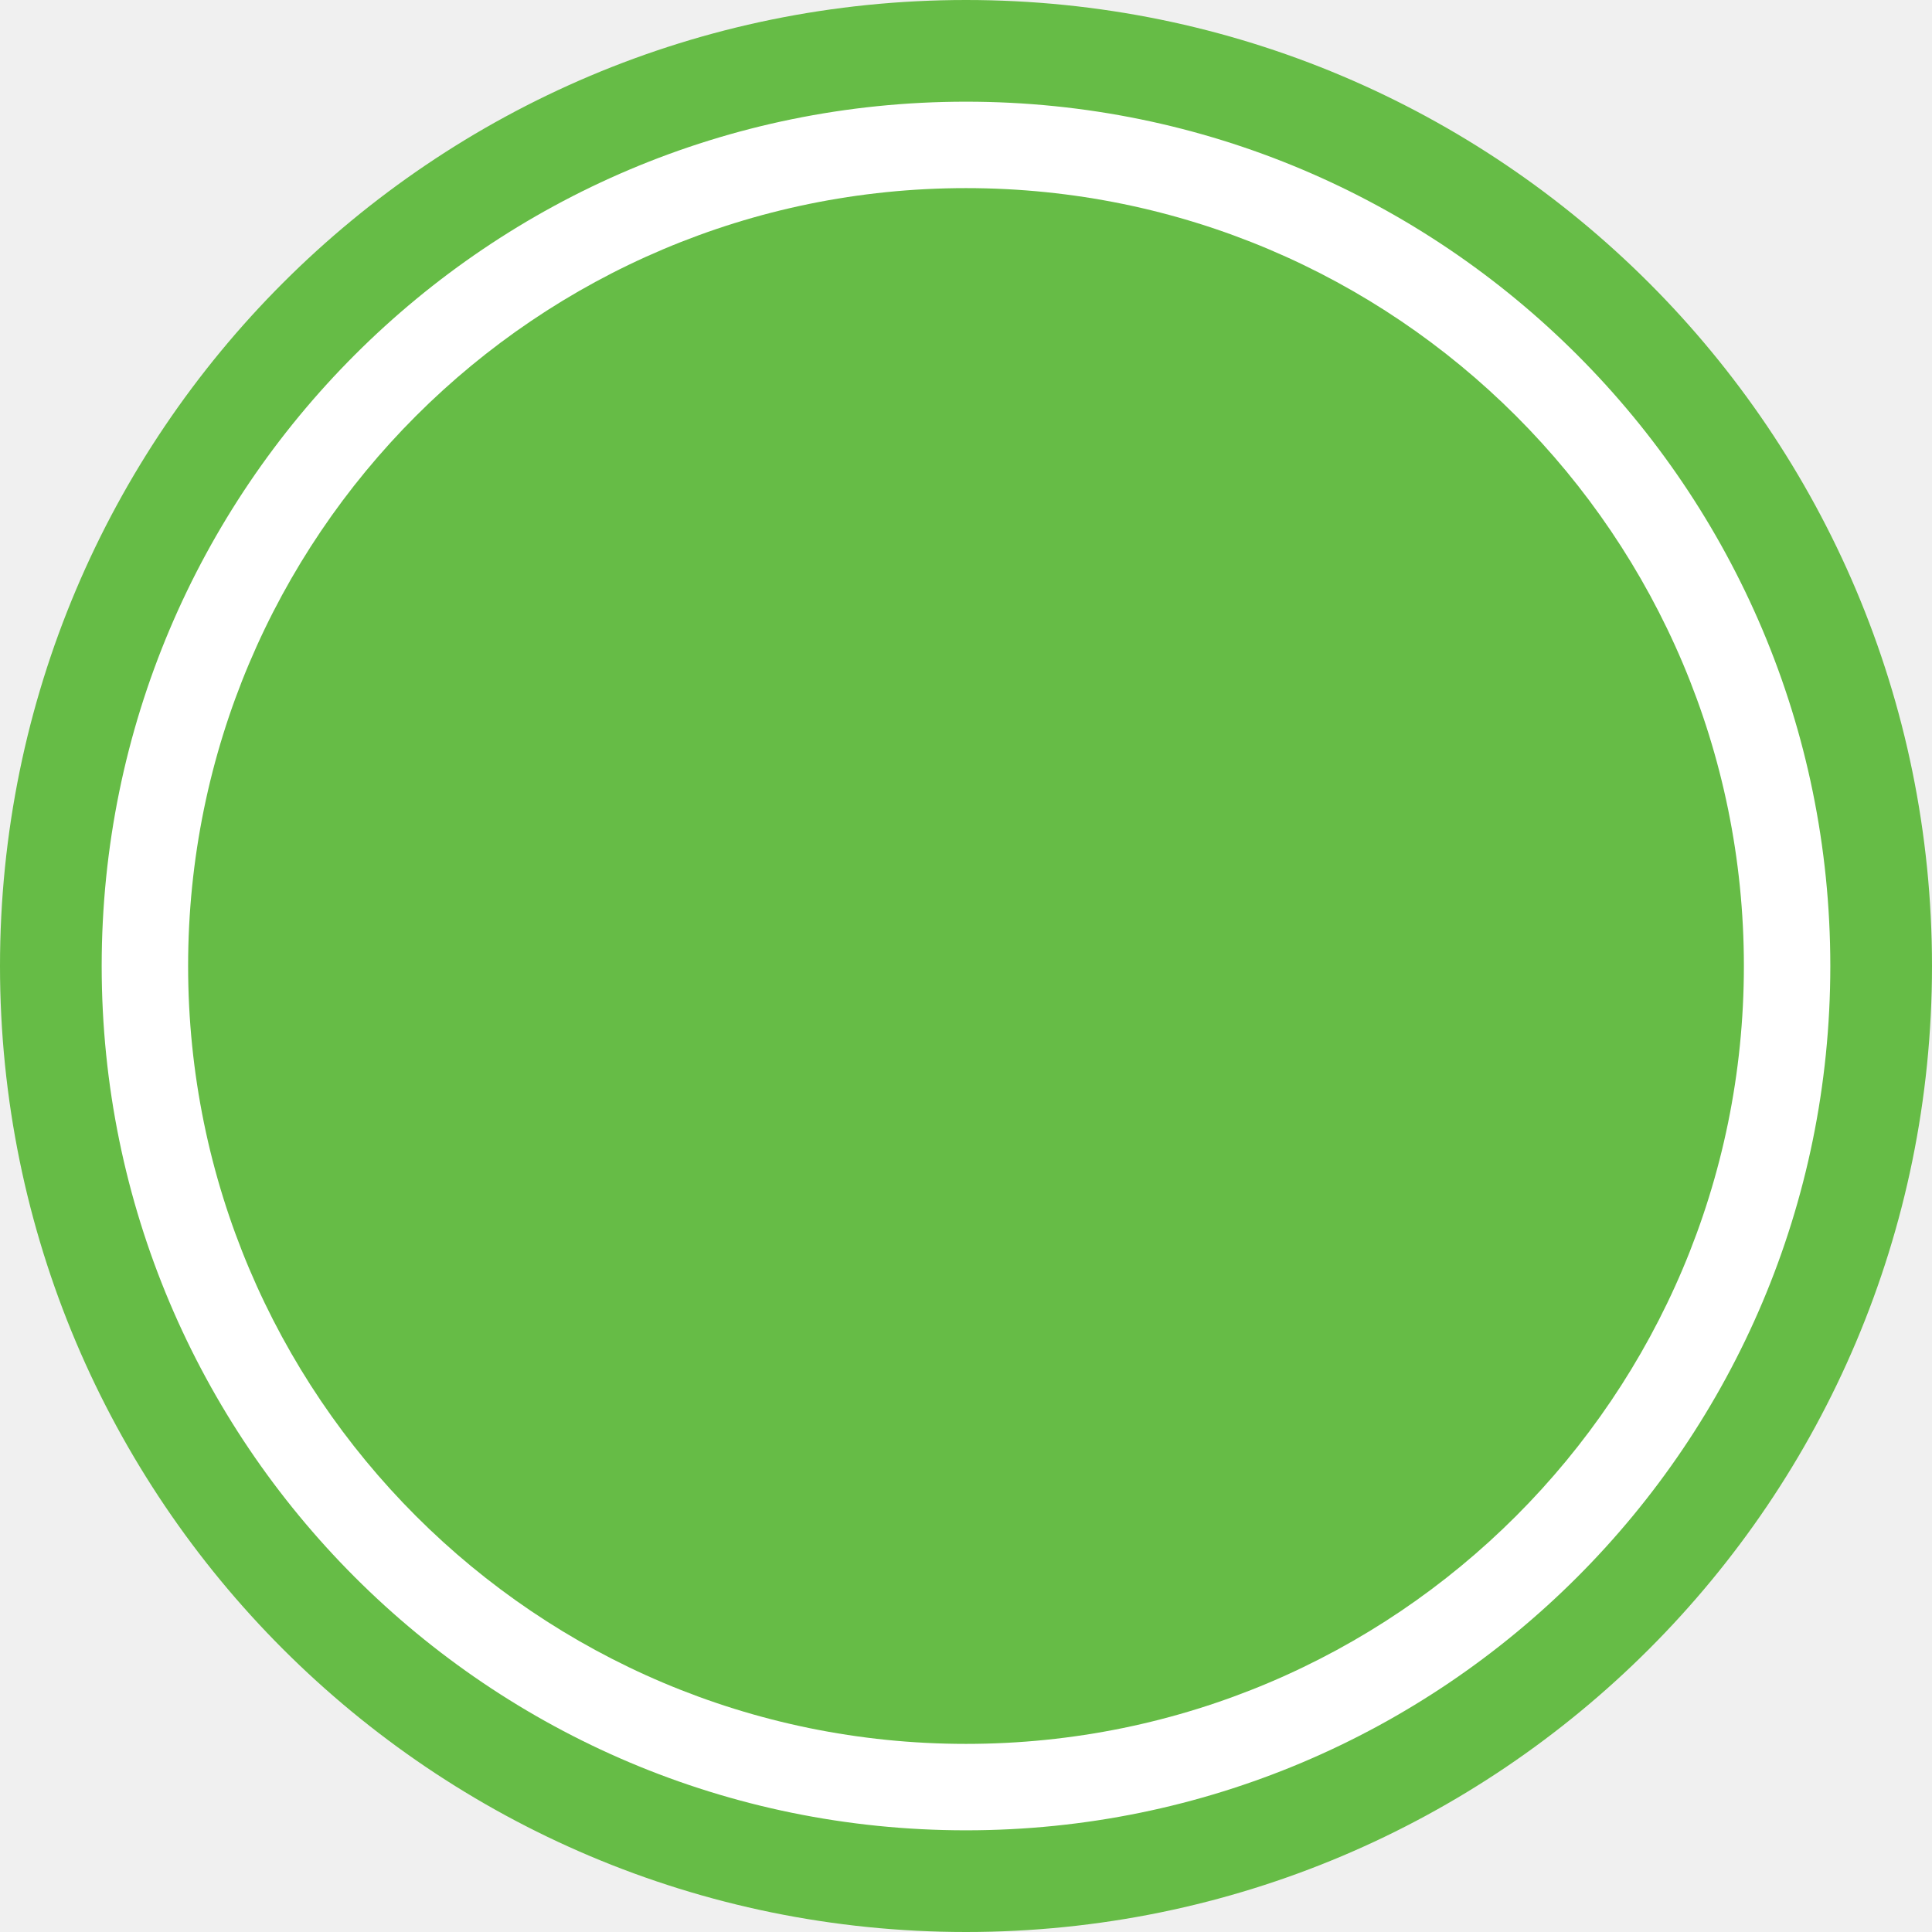
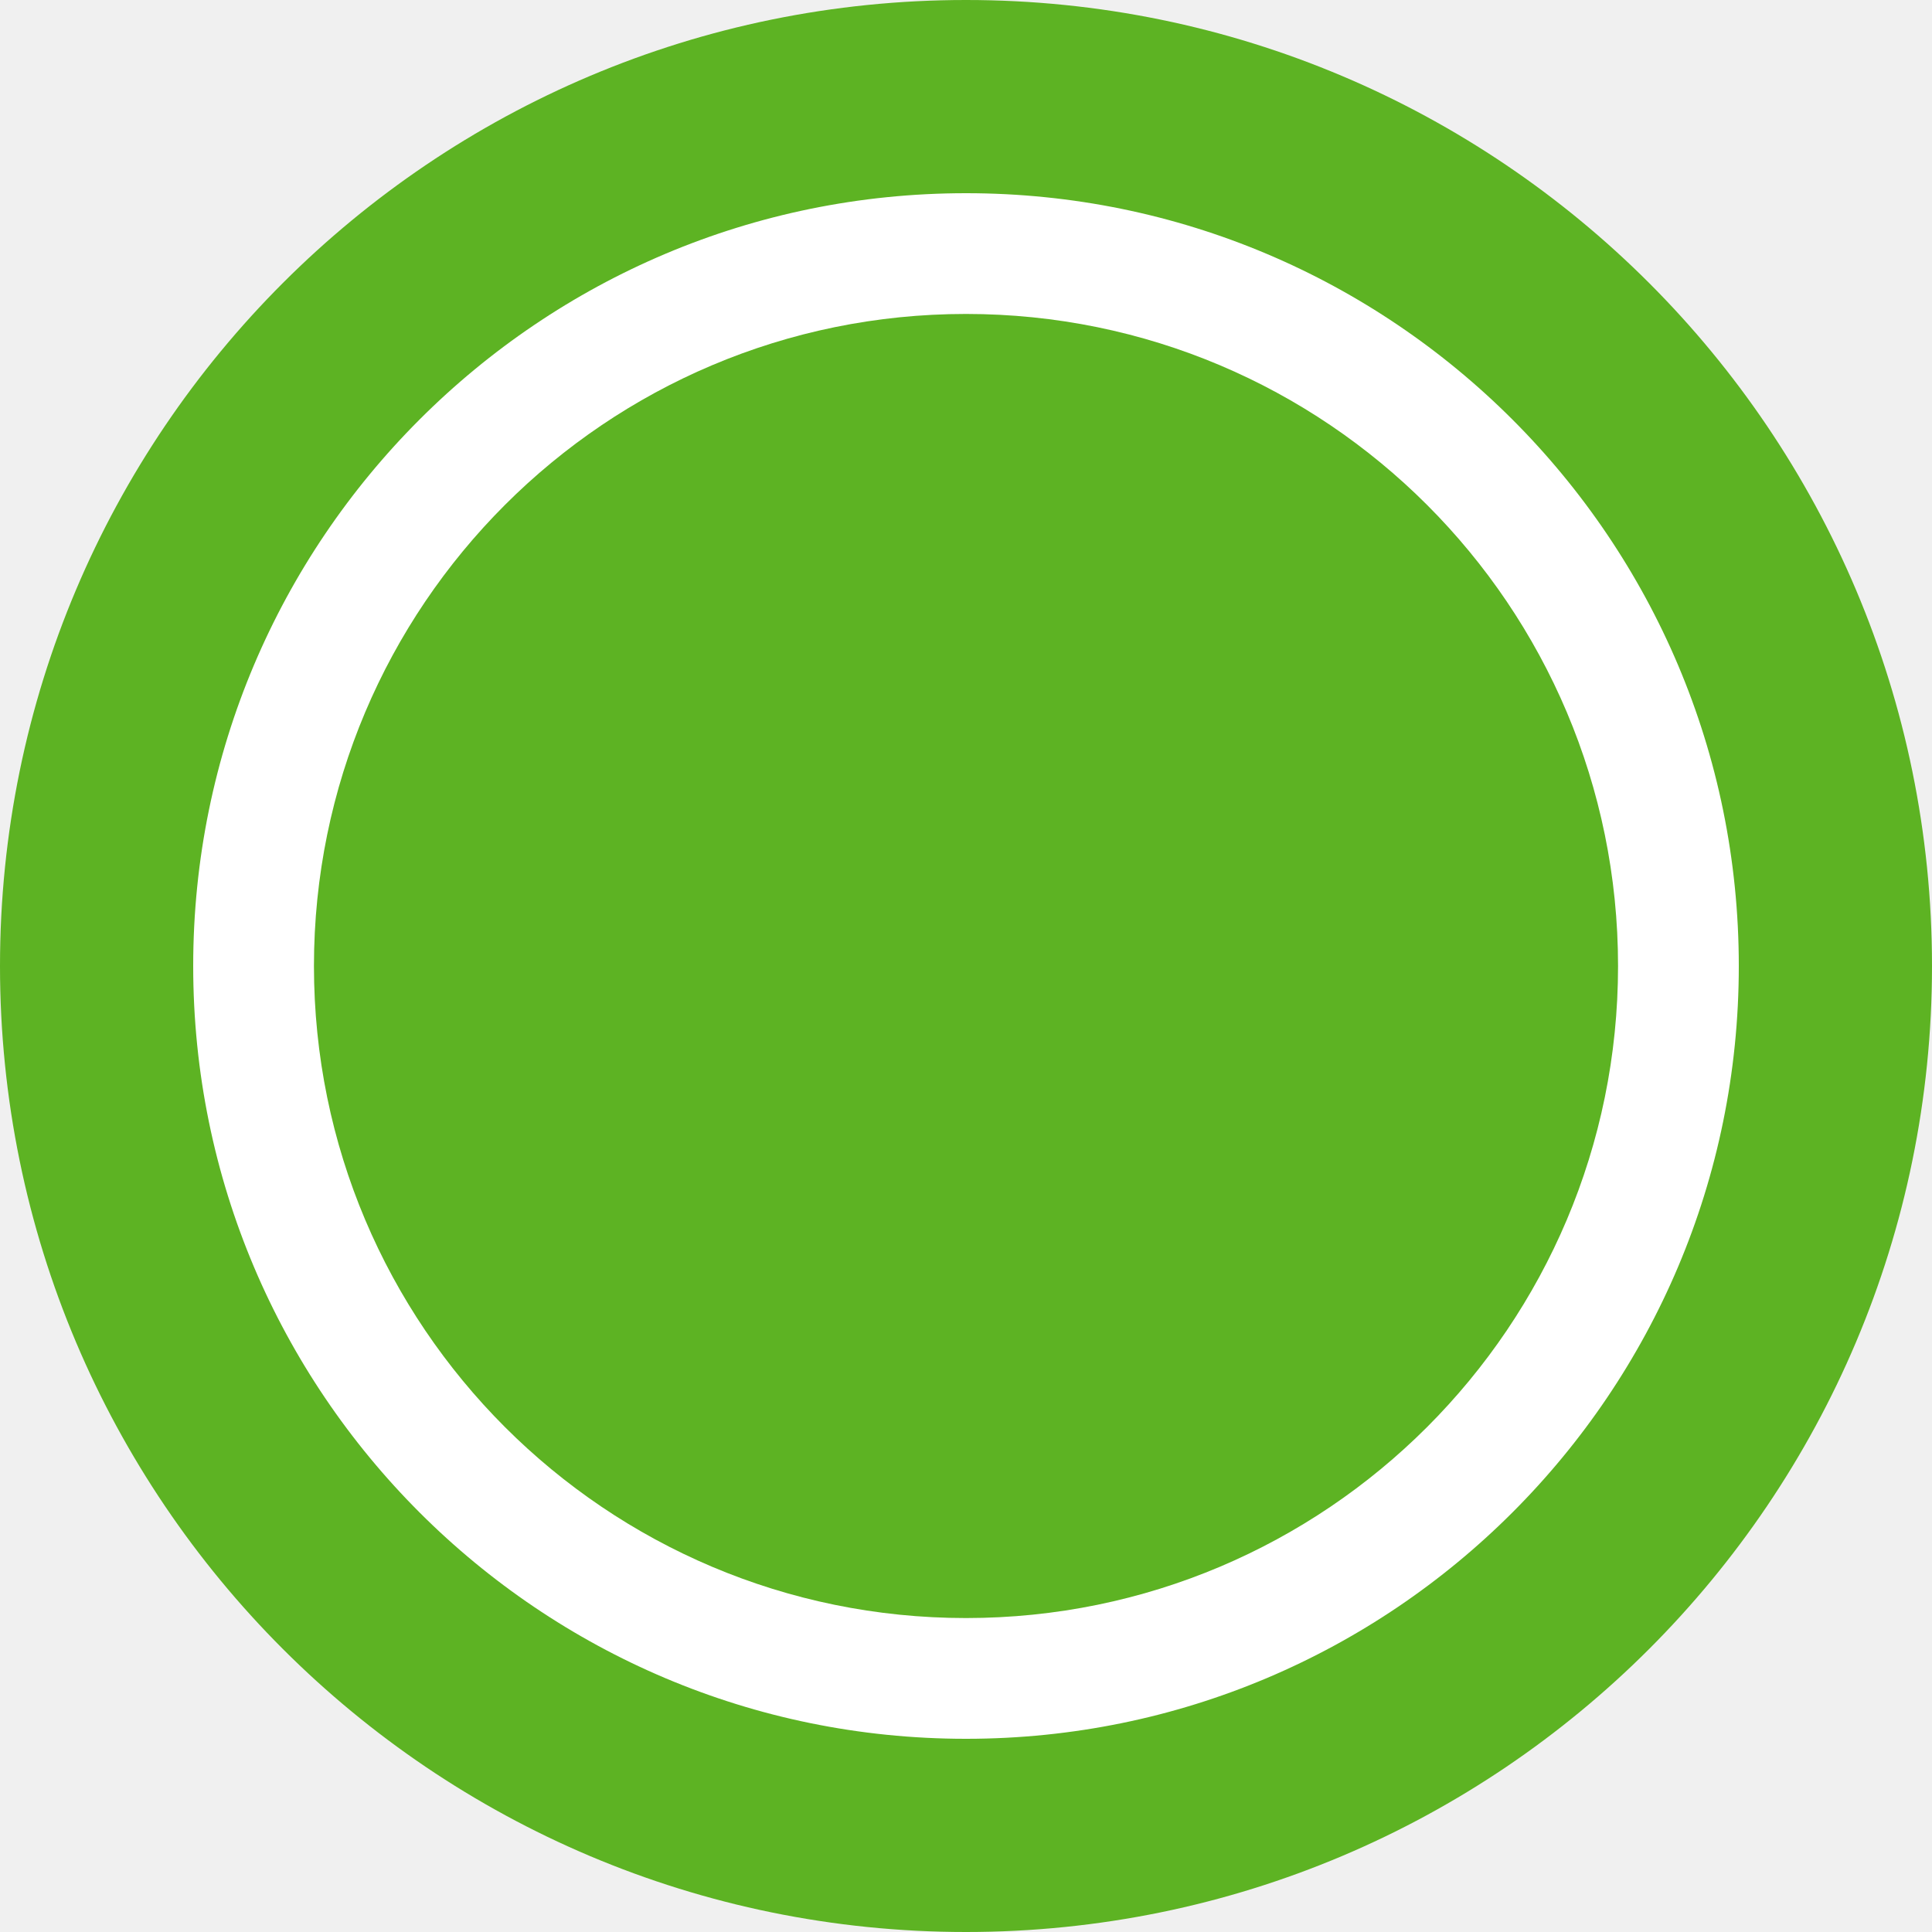
- <svg xmlns="http://www.w3.org/2000/svg" id="Layer_1" data-name="Layer 1" viewBox="0 0 38 38">
+ <svg xmlns="http://www.w3.org/2000/svg" id="Layer_1" data-name="Layer 1" viewBox="0 0 40 40">
  <defs>
-     <style>.cls-1{fill:#fff;stroke:#66bc46;stroke-miterlimit:10;stroke-width:2px;}.cls-2{fill:#66bc46;}</style>
+     <style>.cls-1{fill:#fff;stroke:#5db323;stroke-miterlimit:10;stroke-width:4px;}.cls-2{fill:#5db323;}</style>
  </defs>
-   <circle class="cls-1" cx="19" cy="19" r="18" />
-   <circle class="cls-2" cx="19" cy="19" r="15.3" />
+   <circle class="cls-1" cx="20" cy="20" r="18" />
+   <circle class="cls-2" cx="20" cy="20" r="13.5" />
</svg>
